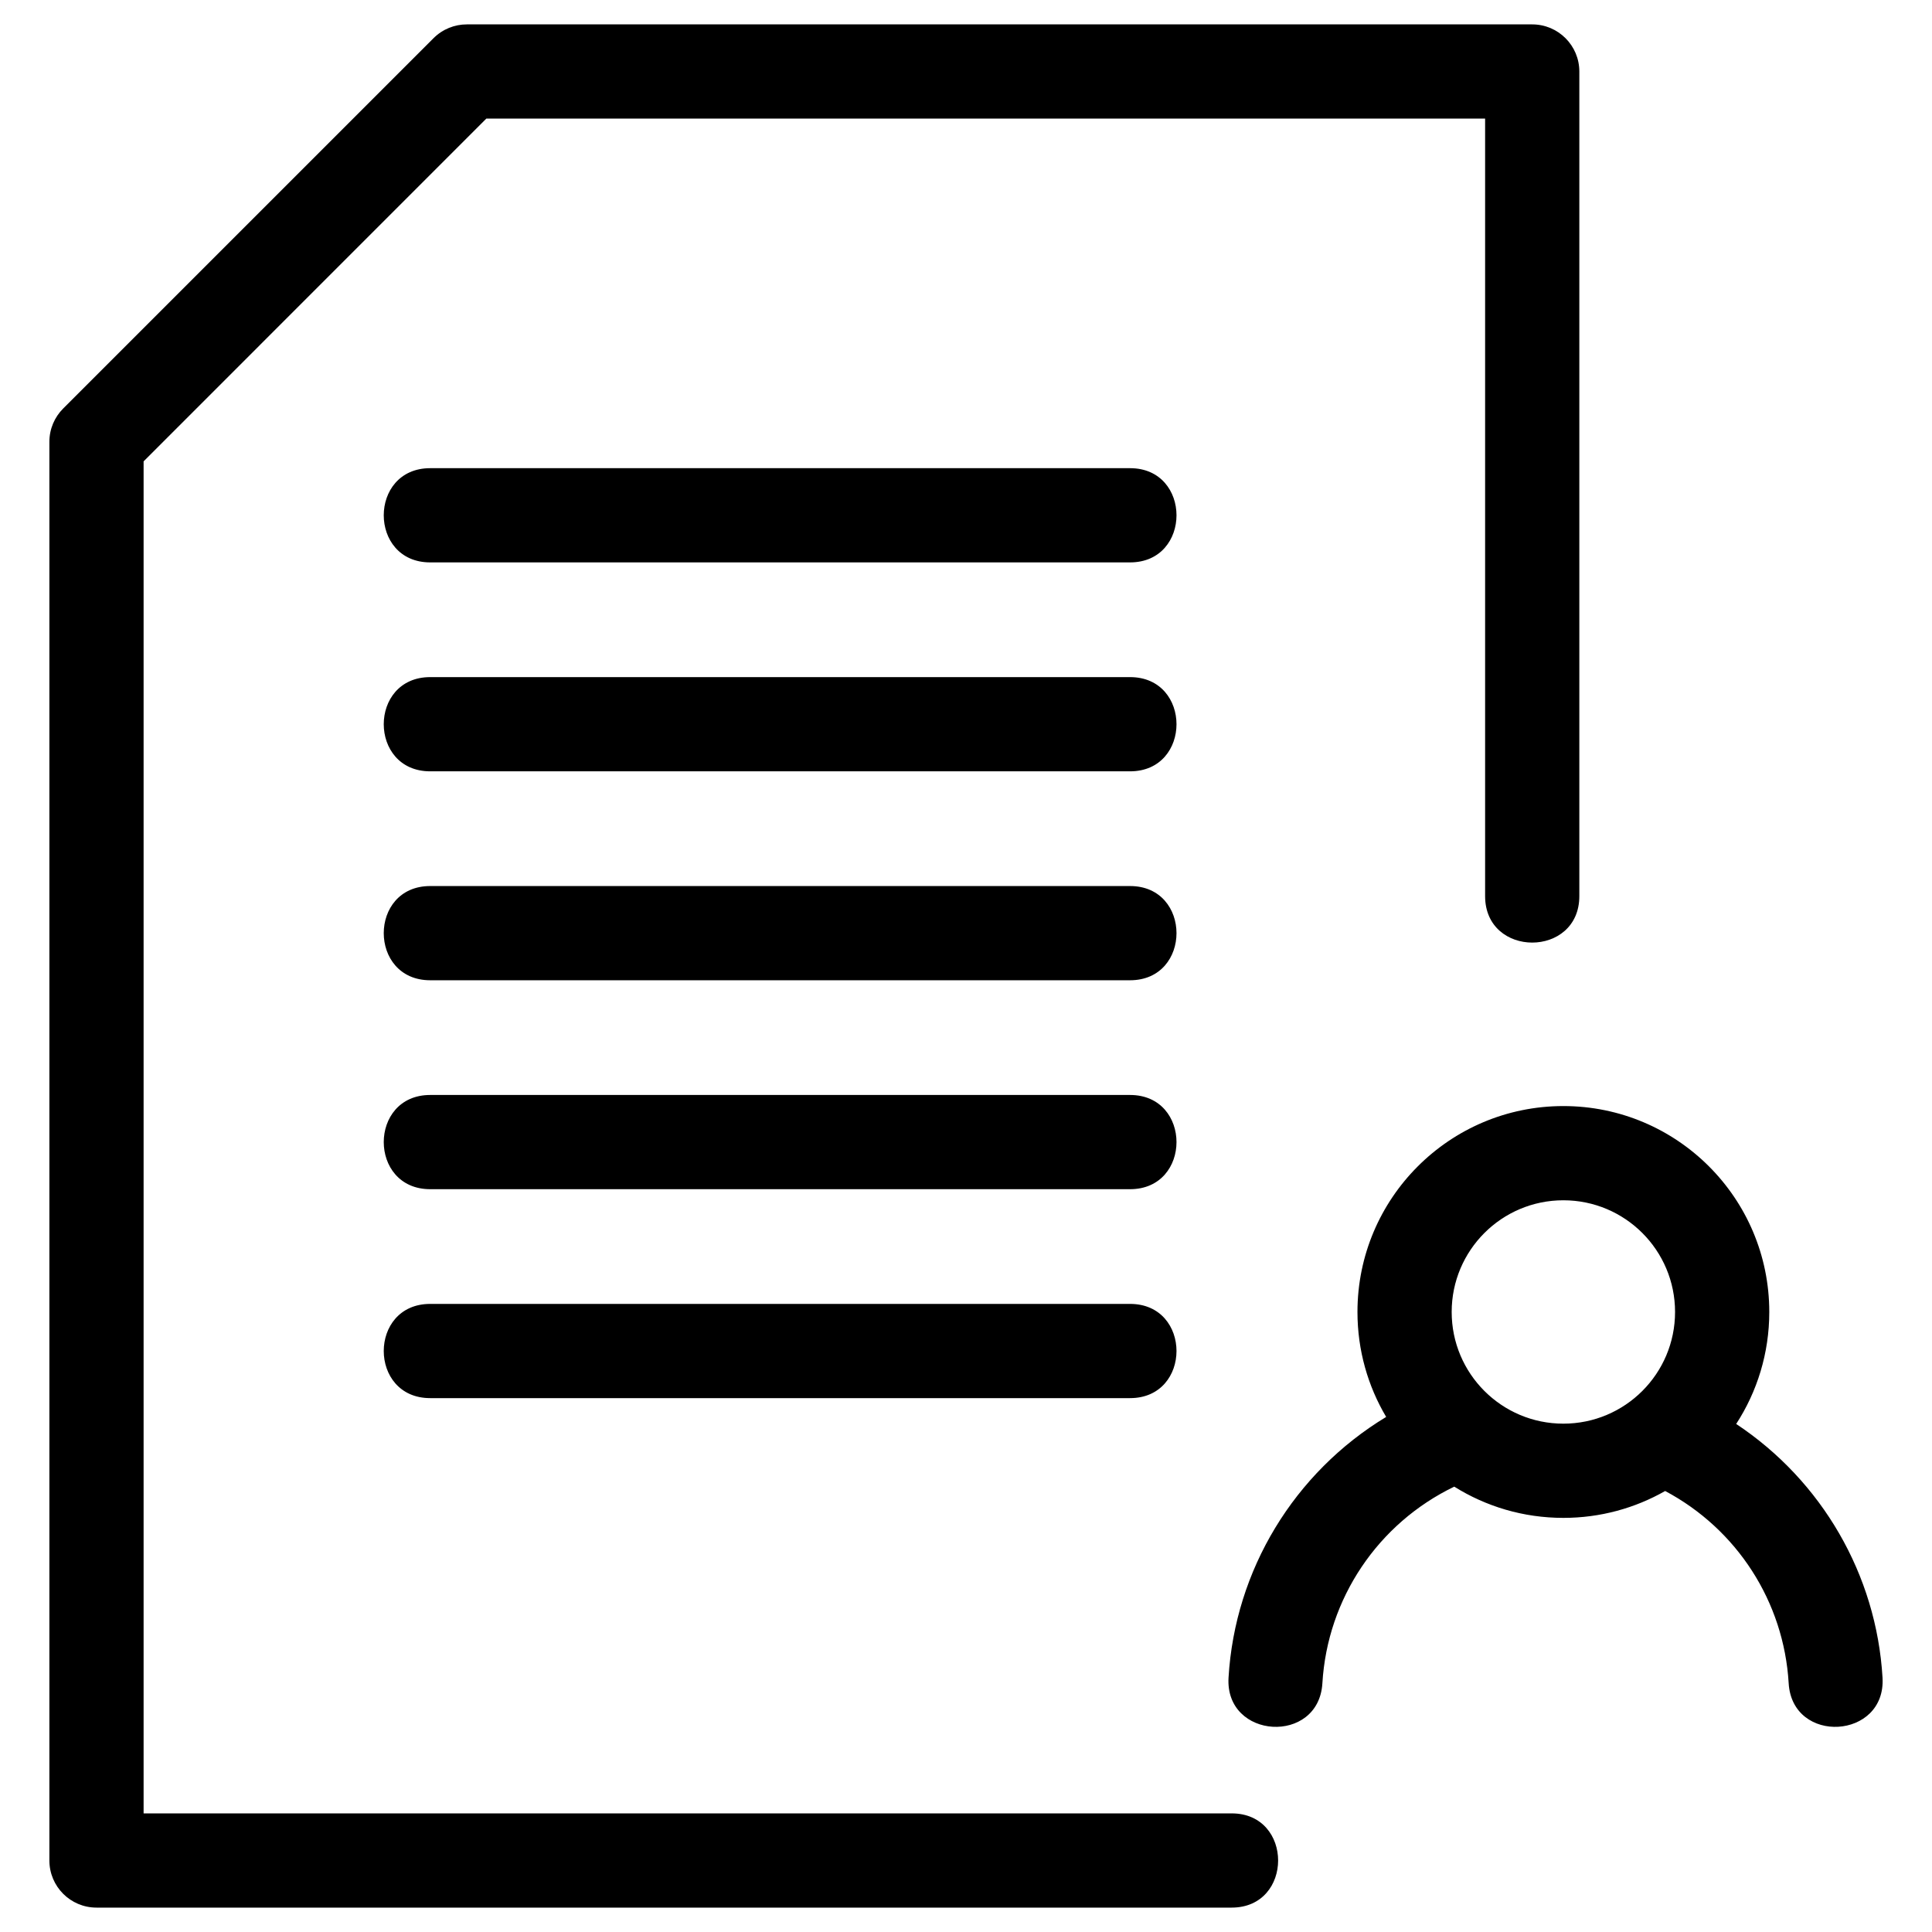
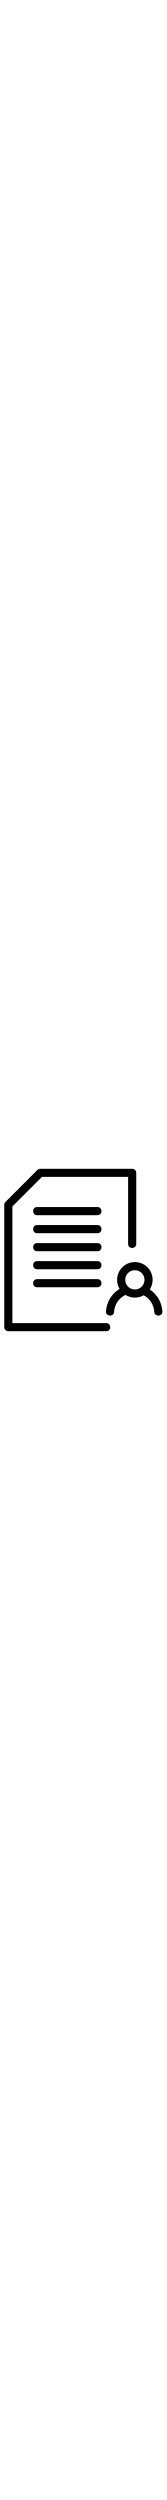
- <svg xmlns="http://www.w3.org/2000/svg" fill="#000000" width="800px" height="800px" viewBox="0 0 846.66 846.66" style="shape-rendering:geometricPrecision; text-rendering:geometricPrecision; image-rendering:optimizeQuality; fill-rule:evenodd; clip-rule:evenodd" version="1.1" xml:space="preserve">
-   <defs>
-     <style type="text/css">
-    
-     .fil0 {fill:black;fill-rule:nonzero}
-    
-   </style>
-   </defs>
+ <svg xmlns="http://www.w3.org/2000/svg" fill="#000000" width="30px" height="450px" viewBox="0 0 846.66 846.66" version="1.1" xml:space="preserve">
  <g id="Layer_x0020_1">
    <path class="fil0" d="M539.75 794.68c27.15,0 27.15,41.29 0,41.29l-497.47 0c-11.4,0 -20.64,-9.25 -20.64,-20.65l0 -621.69c0,-5.7 2.31,-10.87 6.04,-14.6l162.3 -162.29c4.03,-4.03 9.31,-6.05 14.59,-6.05l466.89 0c11.4,0 20.65,9.25 20.65,20.65l0 361.36c0,27.16 -41.29,27.16 -41.29,0l0 -340.72 -437.7 0 -150.19 150.2 0 592.5 476.82 0zm-351.21 -181.98c-27.16,0 -27.16,-41.29 0,-41.29l306.67 0c27.16,0 27.16,41.29 0,41.29l-306.67 0zm0 -274.68c-27.16,0 -27.16,-41.29 0,-41.29l306.67 0c27.16,0 27.16,41.29 0,41.29l-306.67 0zm0 91.56c-27.16,0 -27.16,-41.29 0,-41.29l306.67 0c27.16,0 27.16,41.29 0,41.29l-306.67 0zm0 91.56c-27.16,0 -27.16,-41.29 0,-41.29l306.67 0c27.16,0 27.16,41.29 0,41.29l-306.67 0zm0 -274.68c-27.16,0 -27.16,-41.29 0,-41.29l306.67 0c27.16,0 27.16,41.29 0,41.29l-306.67 0zm496.57 238.25c49.84,0 90.24,40.4 90.24,90.24 0,18.1 -5.33,34.95 -14.5,49.07 37.57,24.93 61.47,66.08 64.13,111.2 1.59,27.06 -39.55,29.47 -41.13,2.42 -2.11,-35.69 -22.61,-67.48 -54.13,-84.24 -13.16,7.5 -28.38,11.78 -44.61,11.78 -17.56,0 -33.95,-5.01 -47.81,-13.69 -33.44,16.12 -55.6,49.04 -57.79,86.15 -1.59,27.05 -42.72,24.64 -41.13,-2.42 2.79,-47.18 28.75,-89.88 69.08,-114.28 -7.99,-13.47 -12.58,-29.19 -12.58,-45.99 0,-49.83 40.4,-90.24 90.23,-90.24zm0 41.29c-27.03,0 -48.94,21.92 -48.94,48.95 0,27.03 21.91,48.94 48.94,48.94 27.03,0 48.95,-21.91 48.95,-48.94 0,-27.03 -21.91,-48.95 -48.95,-48.95z" />
  </g>
</svg>
